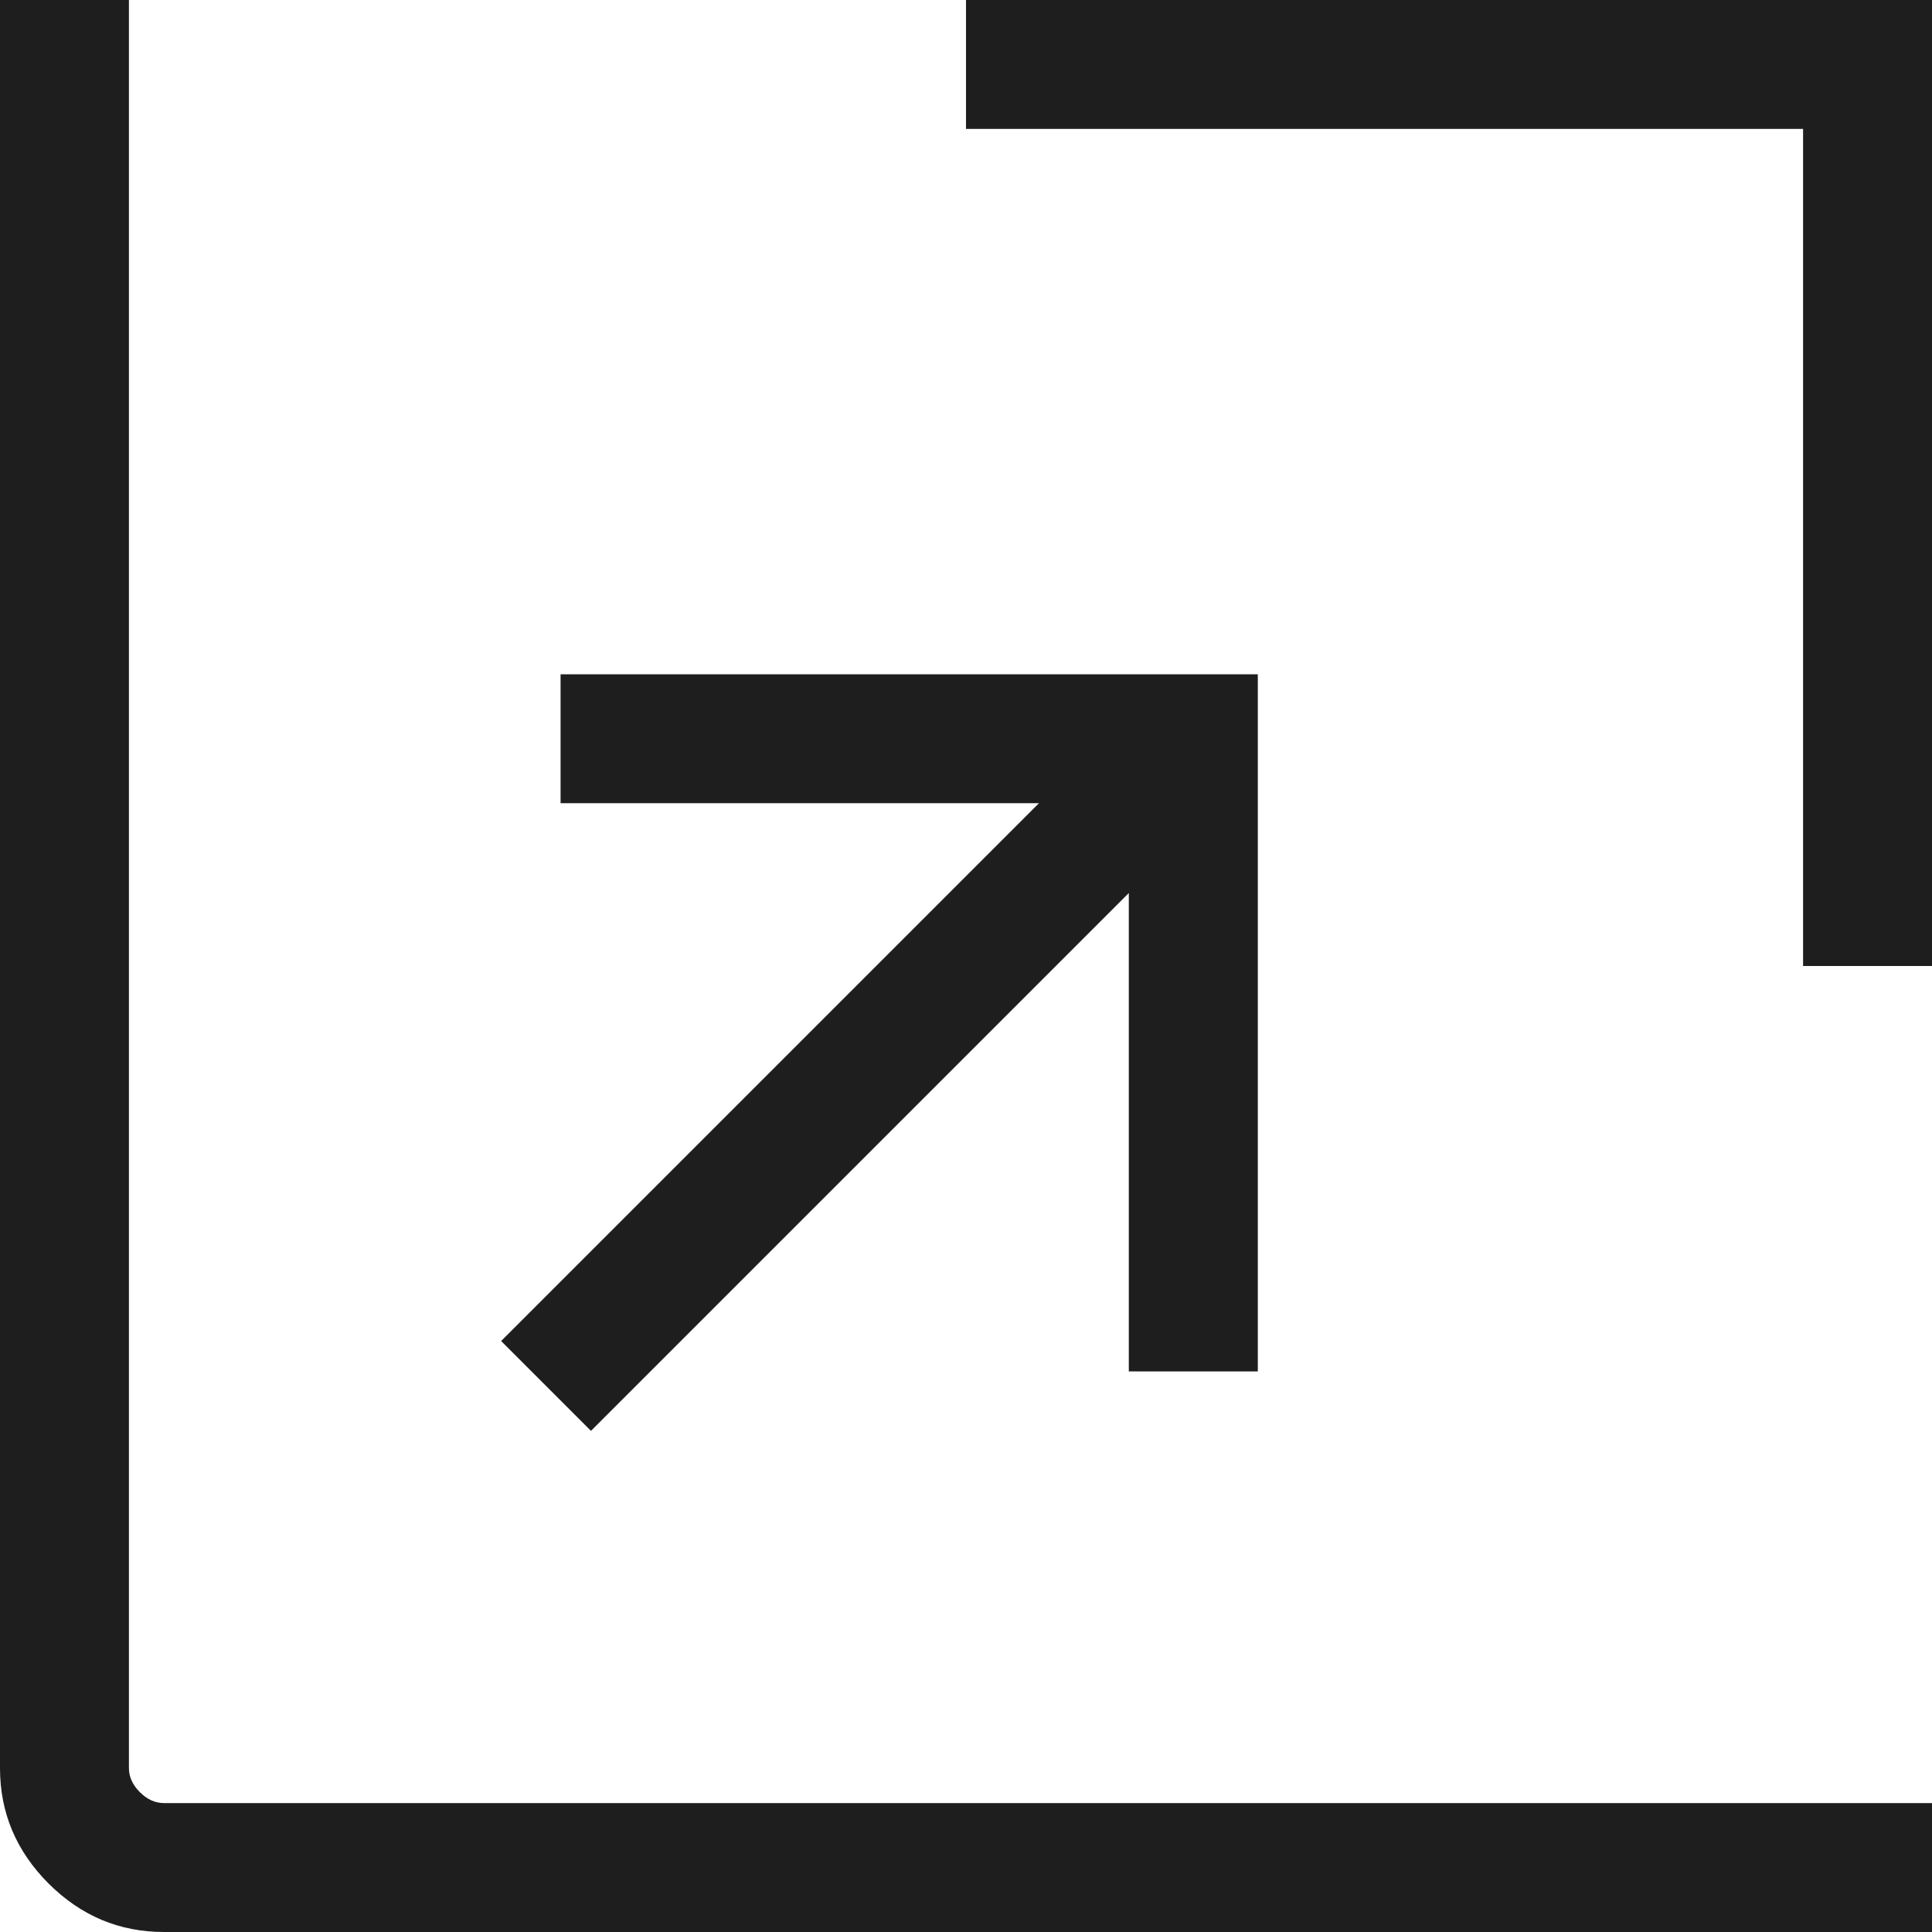
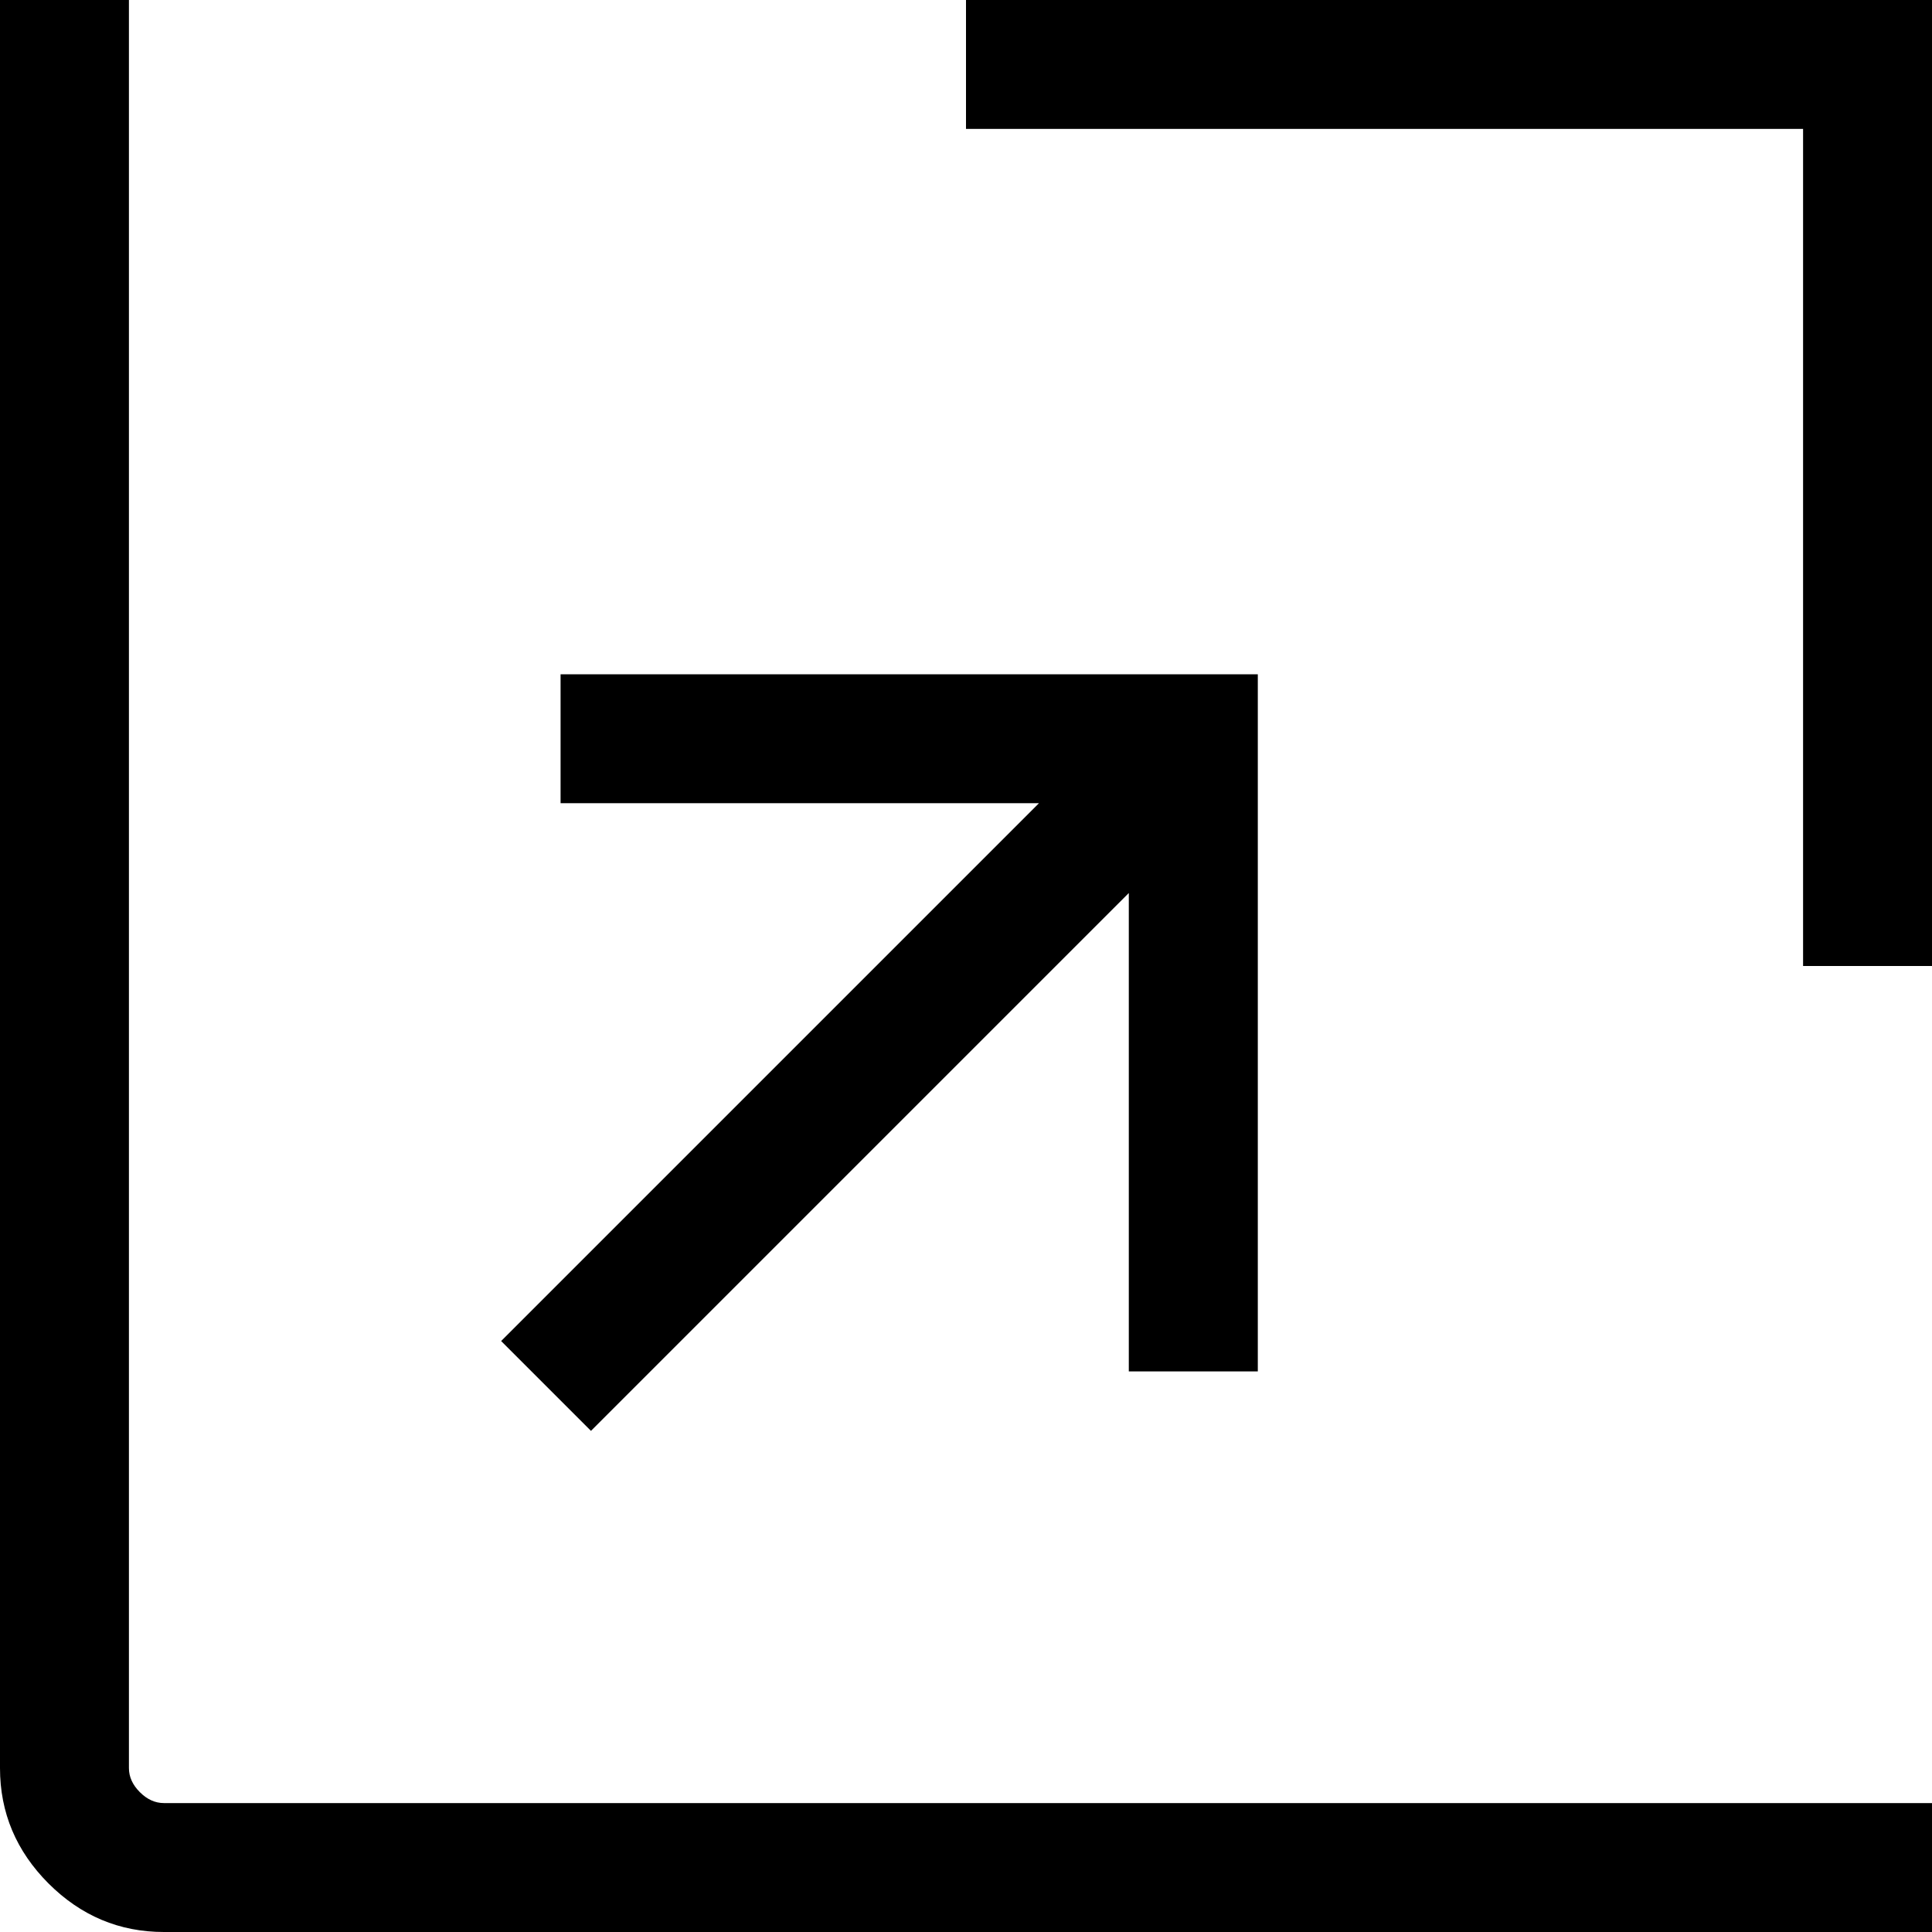
- <svg xmlns="http://www.w3.org/2000/svg" width="26" height="26" viewBox="0 0 26 26" fill="none">
-   <path d="M7.953 19.256L6.744 18.047L13.982 10.809H7.544V9.074H16.927V18.456H15.191V12.018L7.953 19.256ZM24.265 13V1.735H13V0H26V13H24.265ZM2.206 26C1.606 26 1.089 25.782 0.653 25.347C0.218 24.911 0 24.394 0 23.794V0H1.735V23.794C1.735 23.912 1.784 24.02 1.882 24.118C1.98 24.216 2.088 24.265 2.206 24.265H26V26H2.206Z" fill="#1E1E1E" />
+ <svg xmlns="http://www.w3.org/2000/svg" width="26" height="26" viewBox="0 0 26 26" fill="currentColor">
+   <path d="M7.953 19.256L6.744 18.047L13.982 10.809H7.544V9.074H16.927V18.456H15.191V12.018L7.953 19.256ZM24.265 13V1.735H13V0H26V13H24.265ZM2.206 26C1.606 26 1.089 25.782 0.653 25.347C0.218 24.911 0 24.394 0 23.794V0H1.735V23.794C1.735 23.912 1.784 24.02 1.882 24.118C1.98 24.216 2.088 24.265 2.206 24.265H26V26H2.206Z" fill="currentColor" />
</svg>
